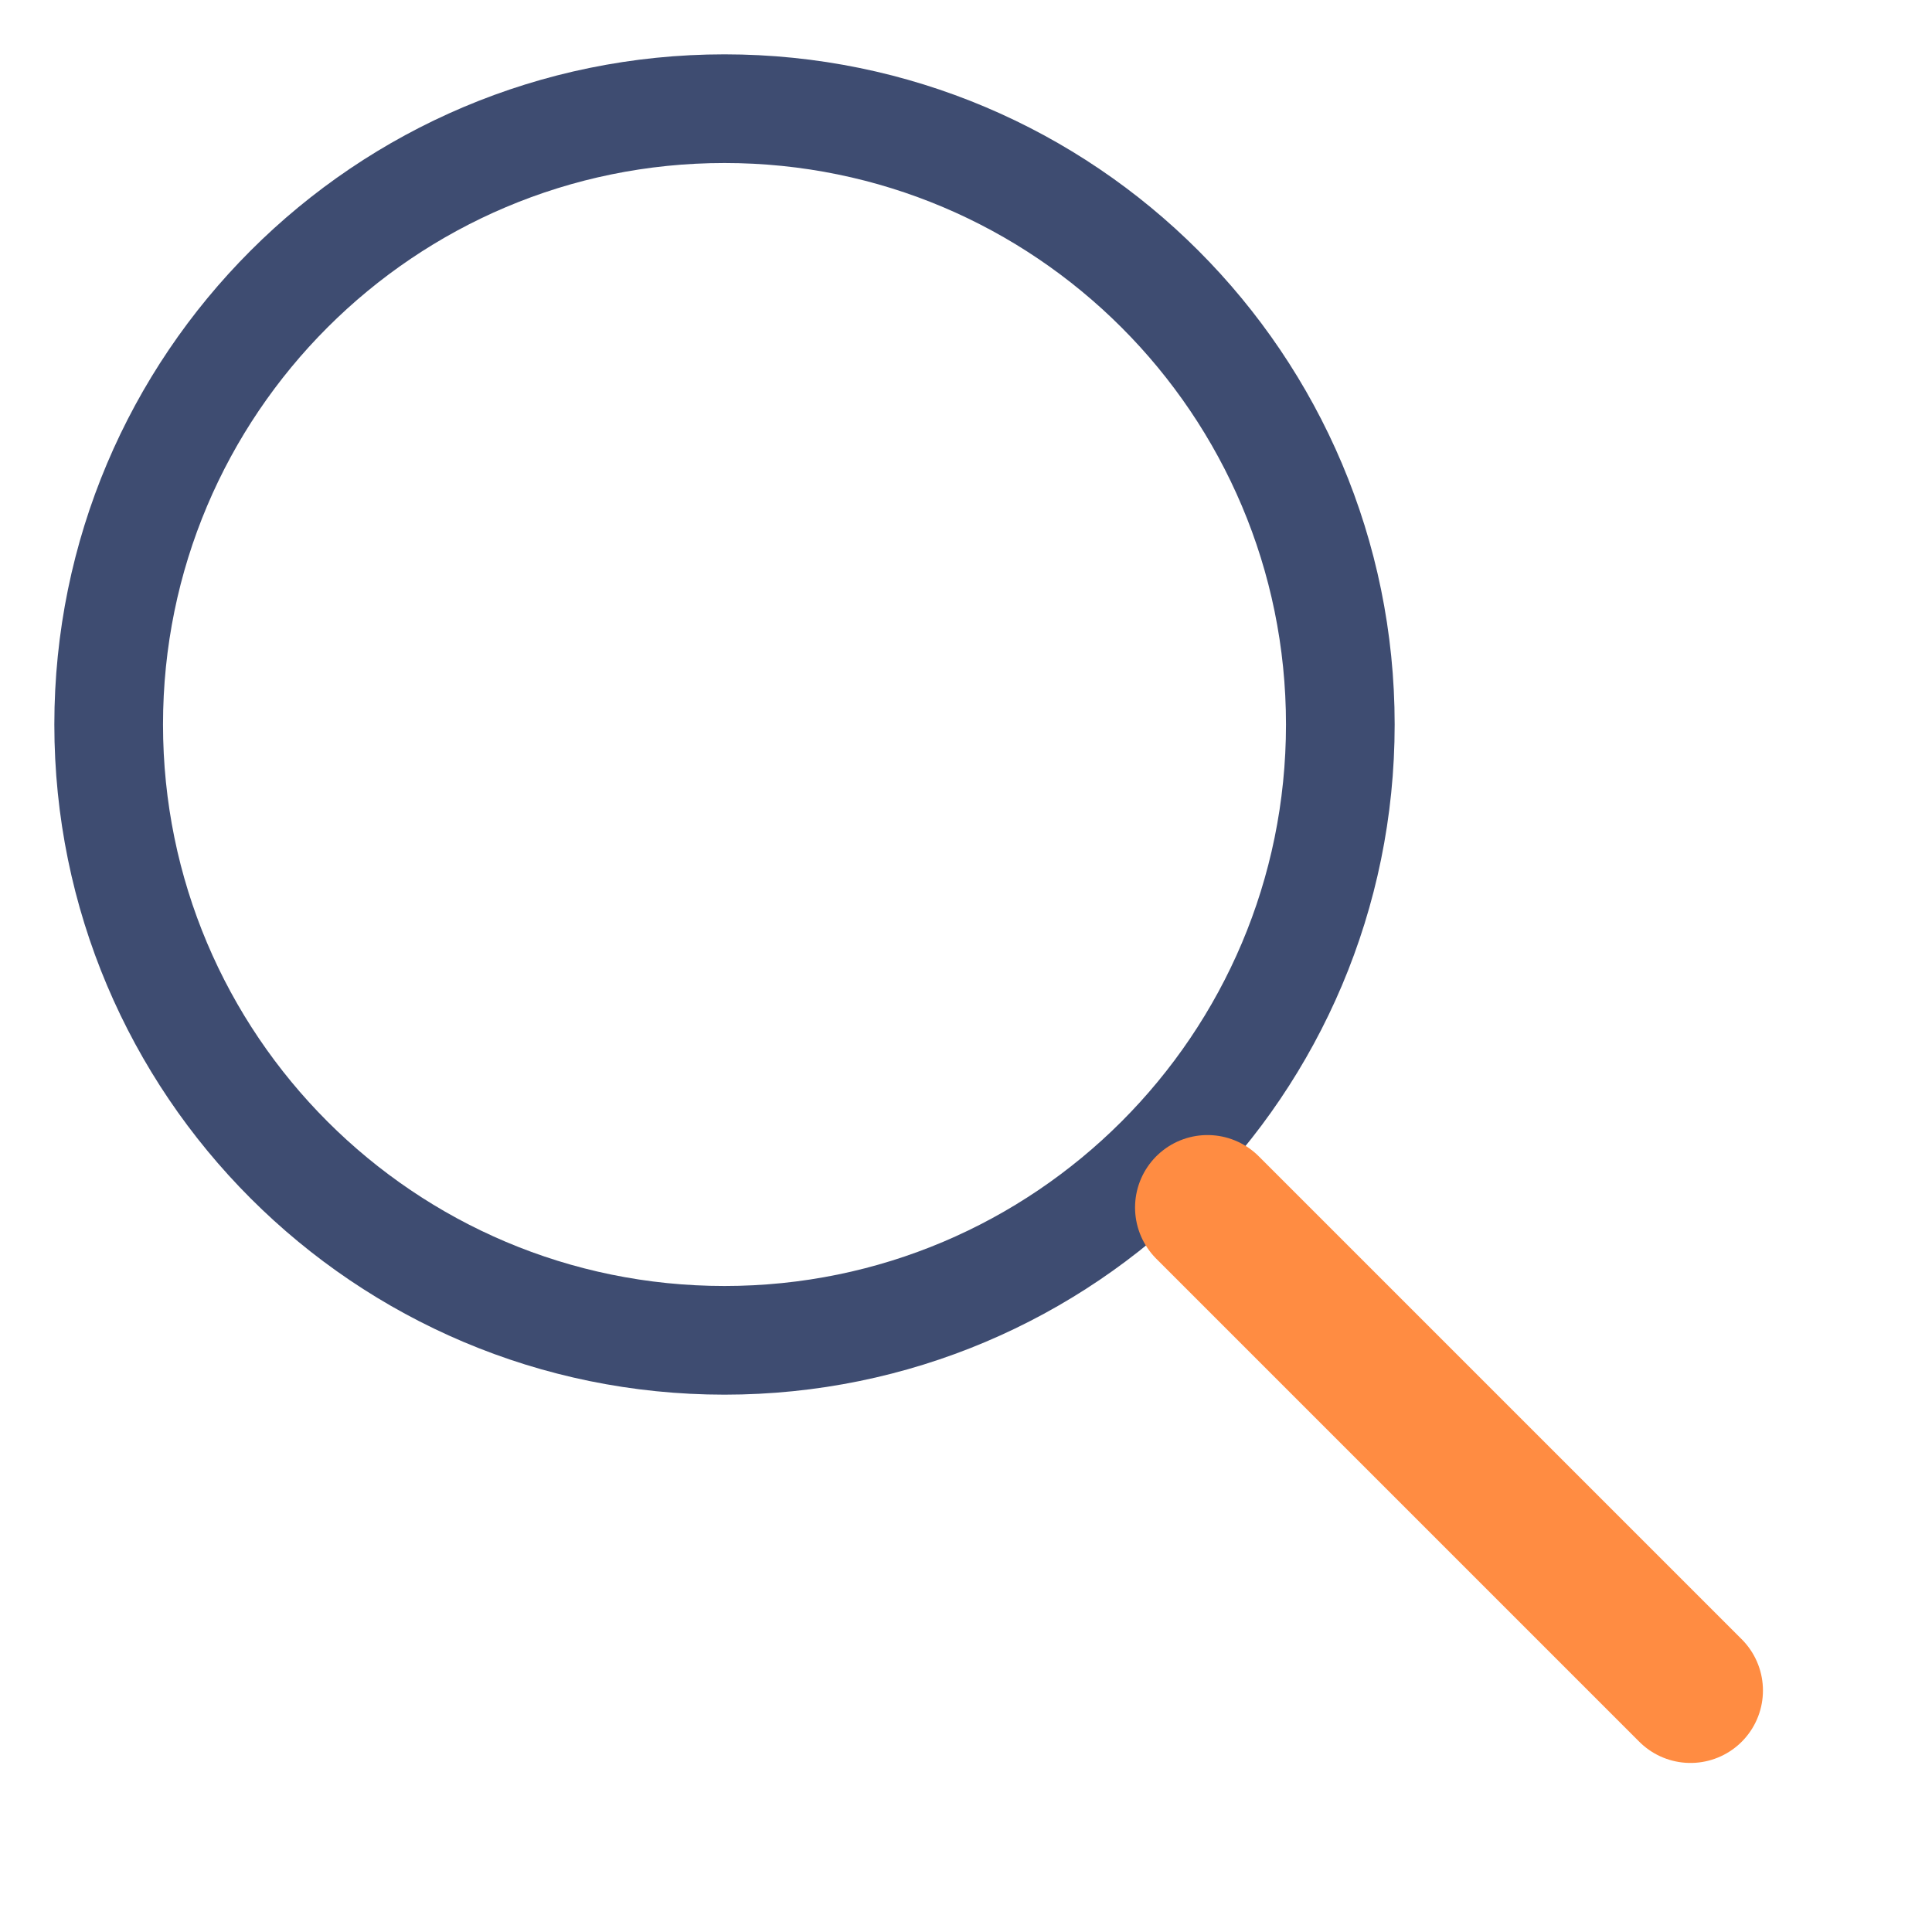
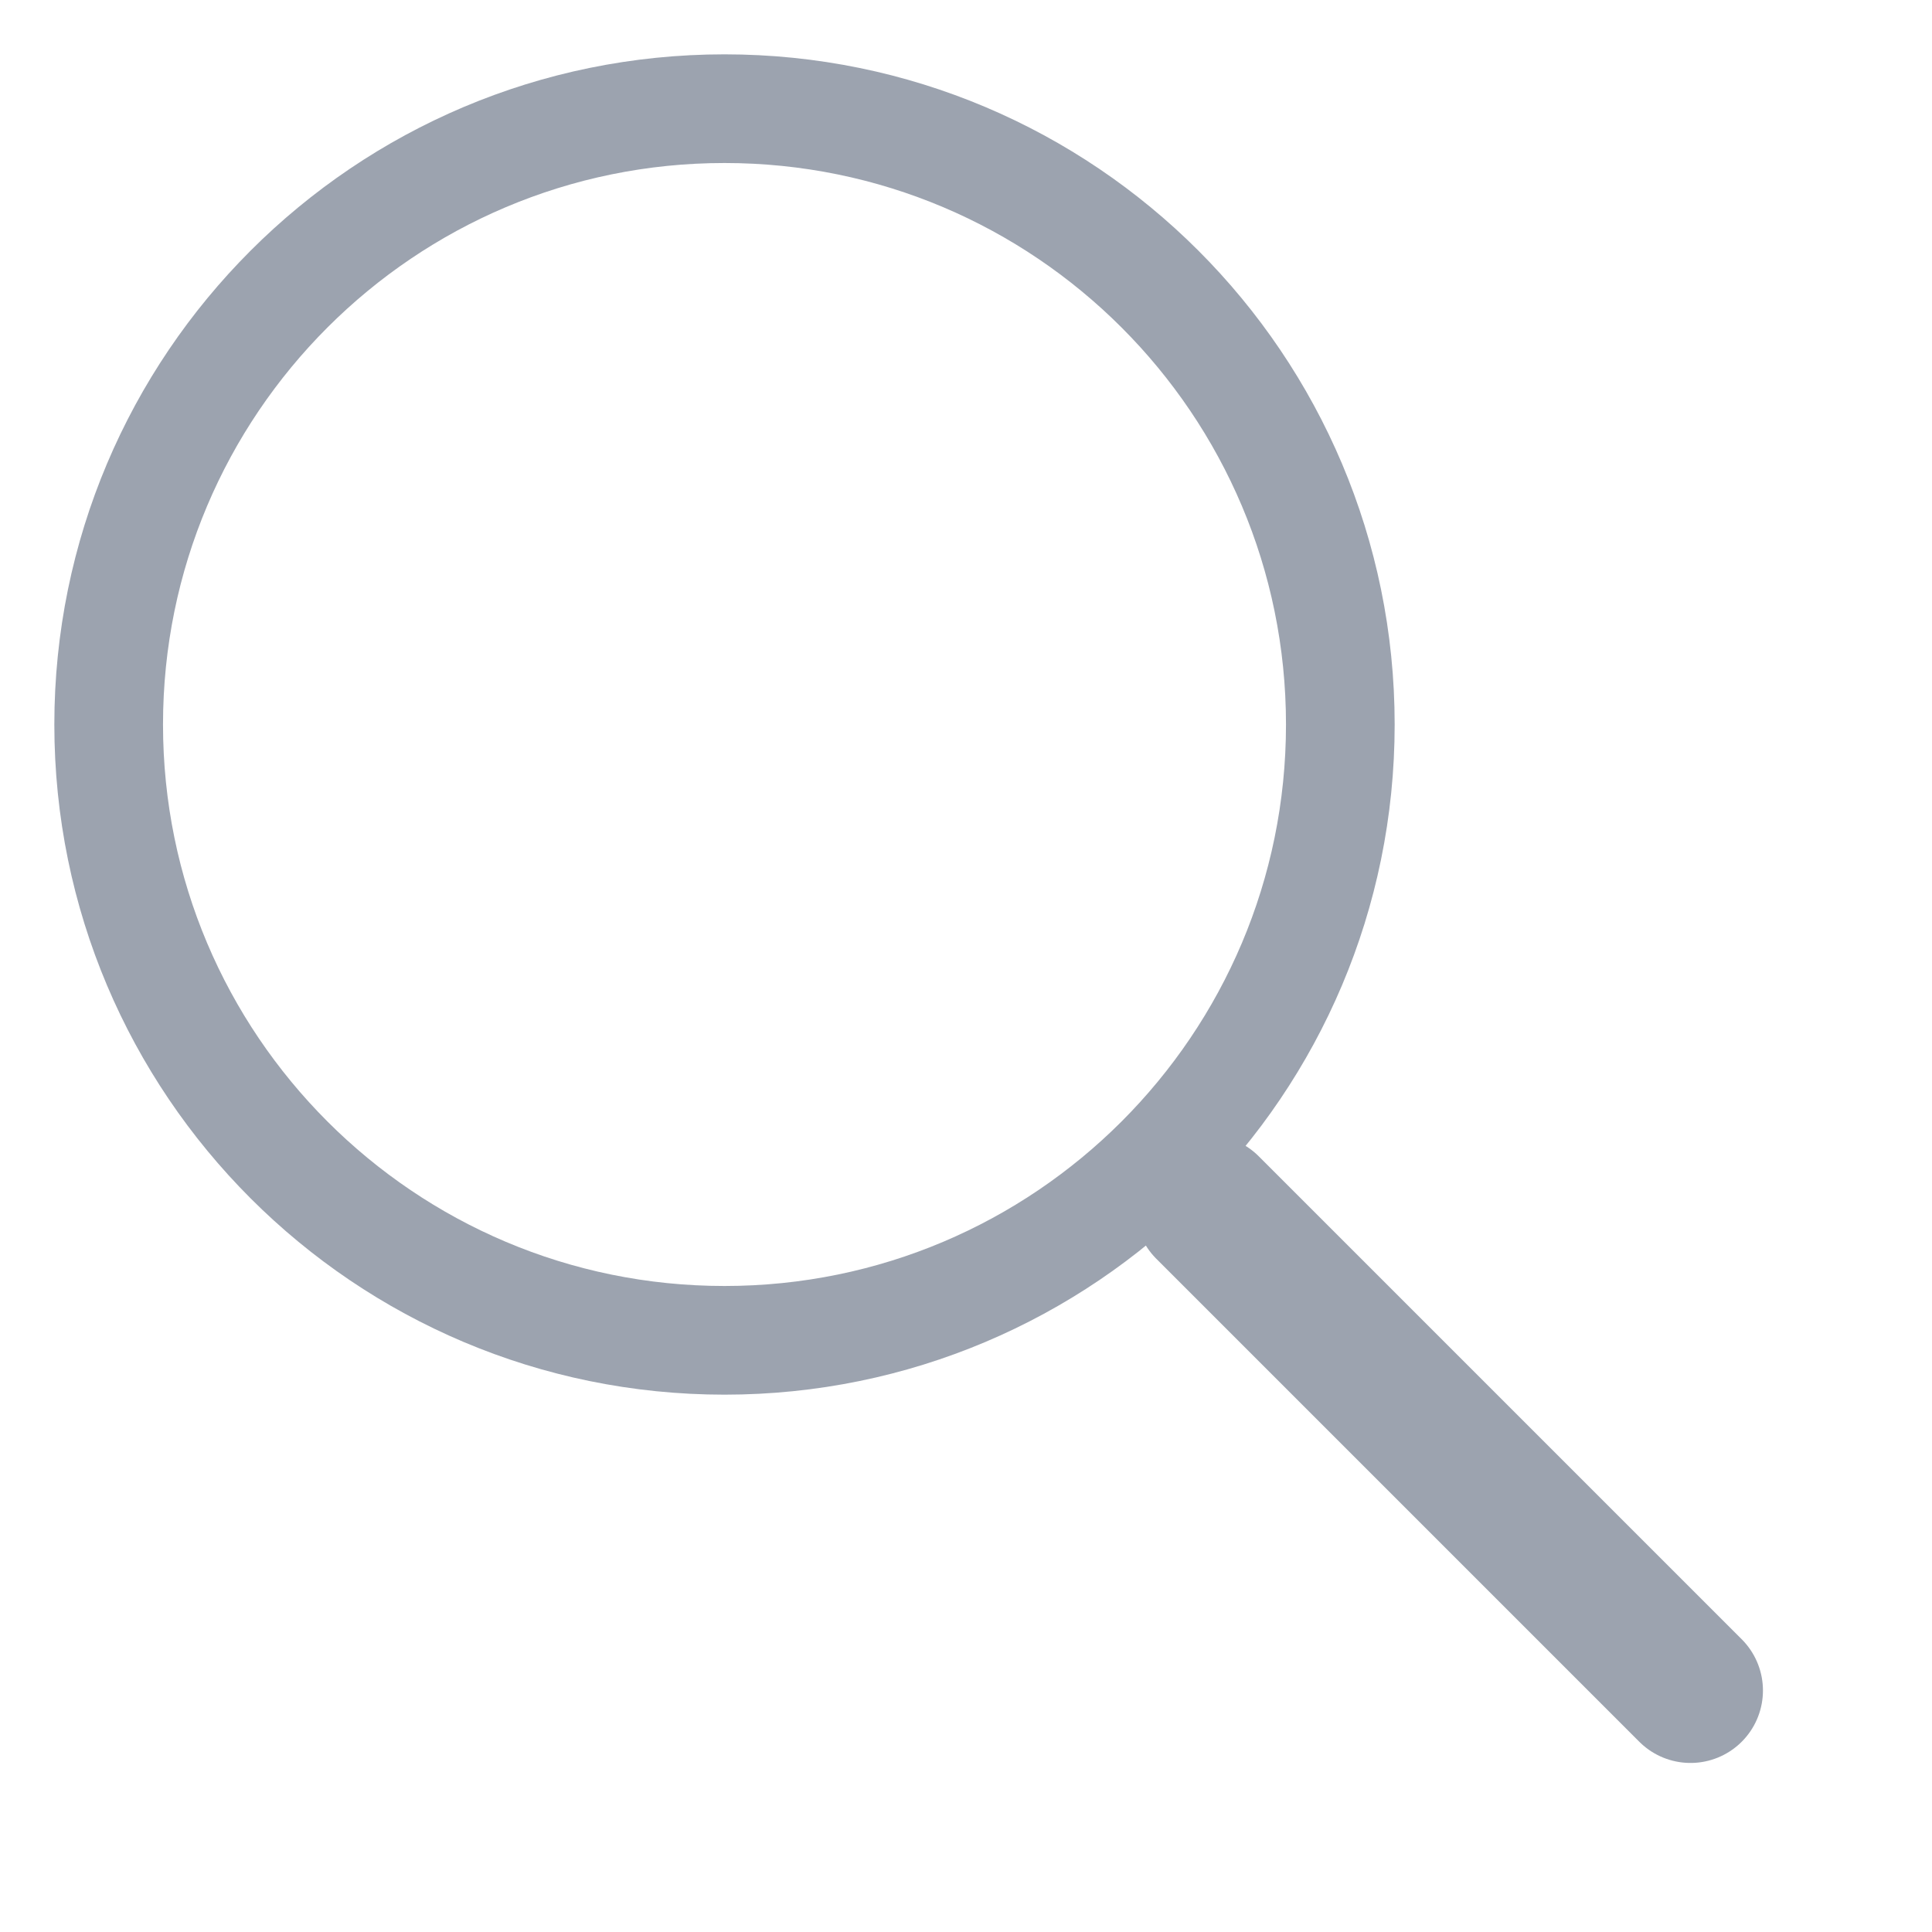
<svg xmlns="http://www.w3.org/2000/svg" width="80" height="80" viewBox="0 0 80 80" fill="none">
-   <circle cx="30" cy="30" r="25.5" fill="none" stroke="#3E4C71" stroke-width="4.5" />
-   <line x1="50" y1="50" x2="70" y2="70" stroke="#FF8C42" stroke-width="6" stroke-linecap="round" />
+   <circle cx="30" cy="30" r="25.5" fill="none" stroke="#9ca3af" stroke-width="4.5" />
+   <line x1="50" y1="50" x2="70" y2="70" stroke="#9ca3af" stroke-width="6" stroke-linecap="round" />
</svg>
